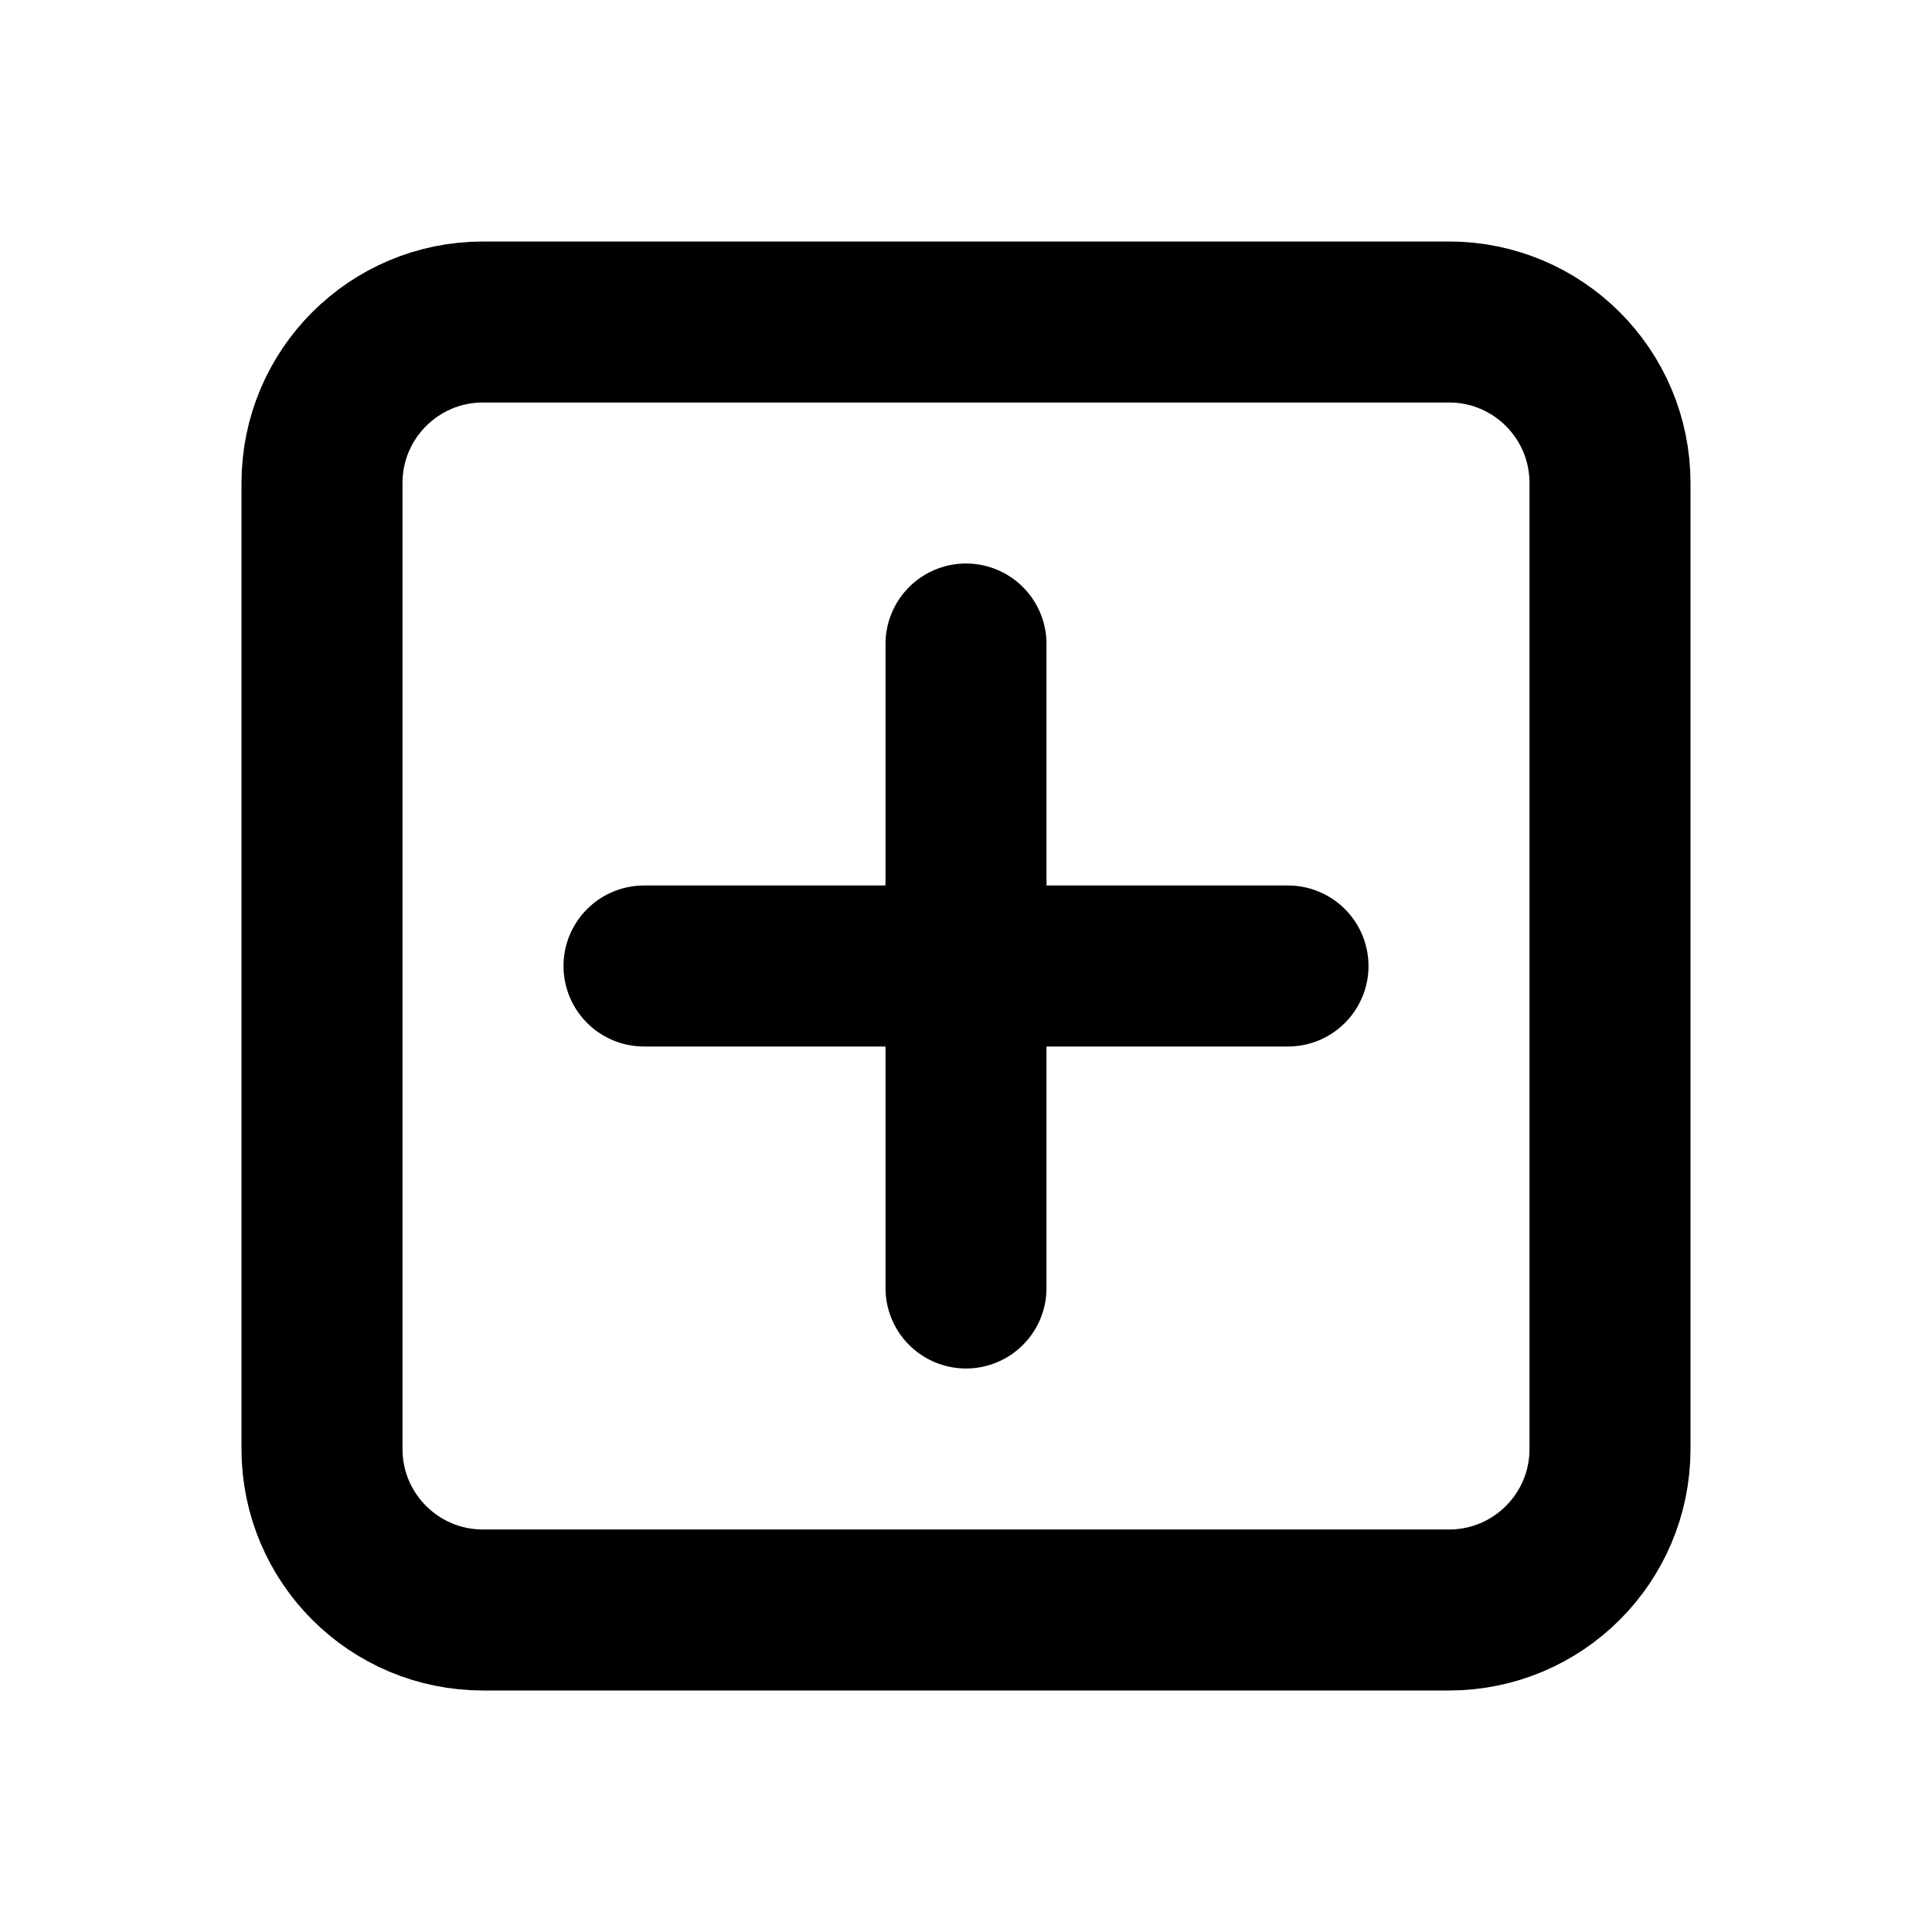
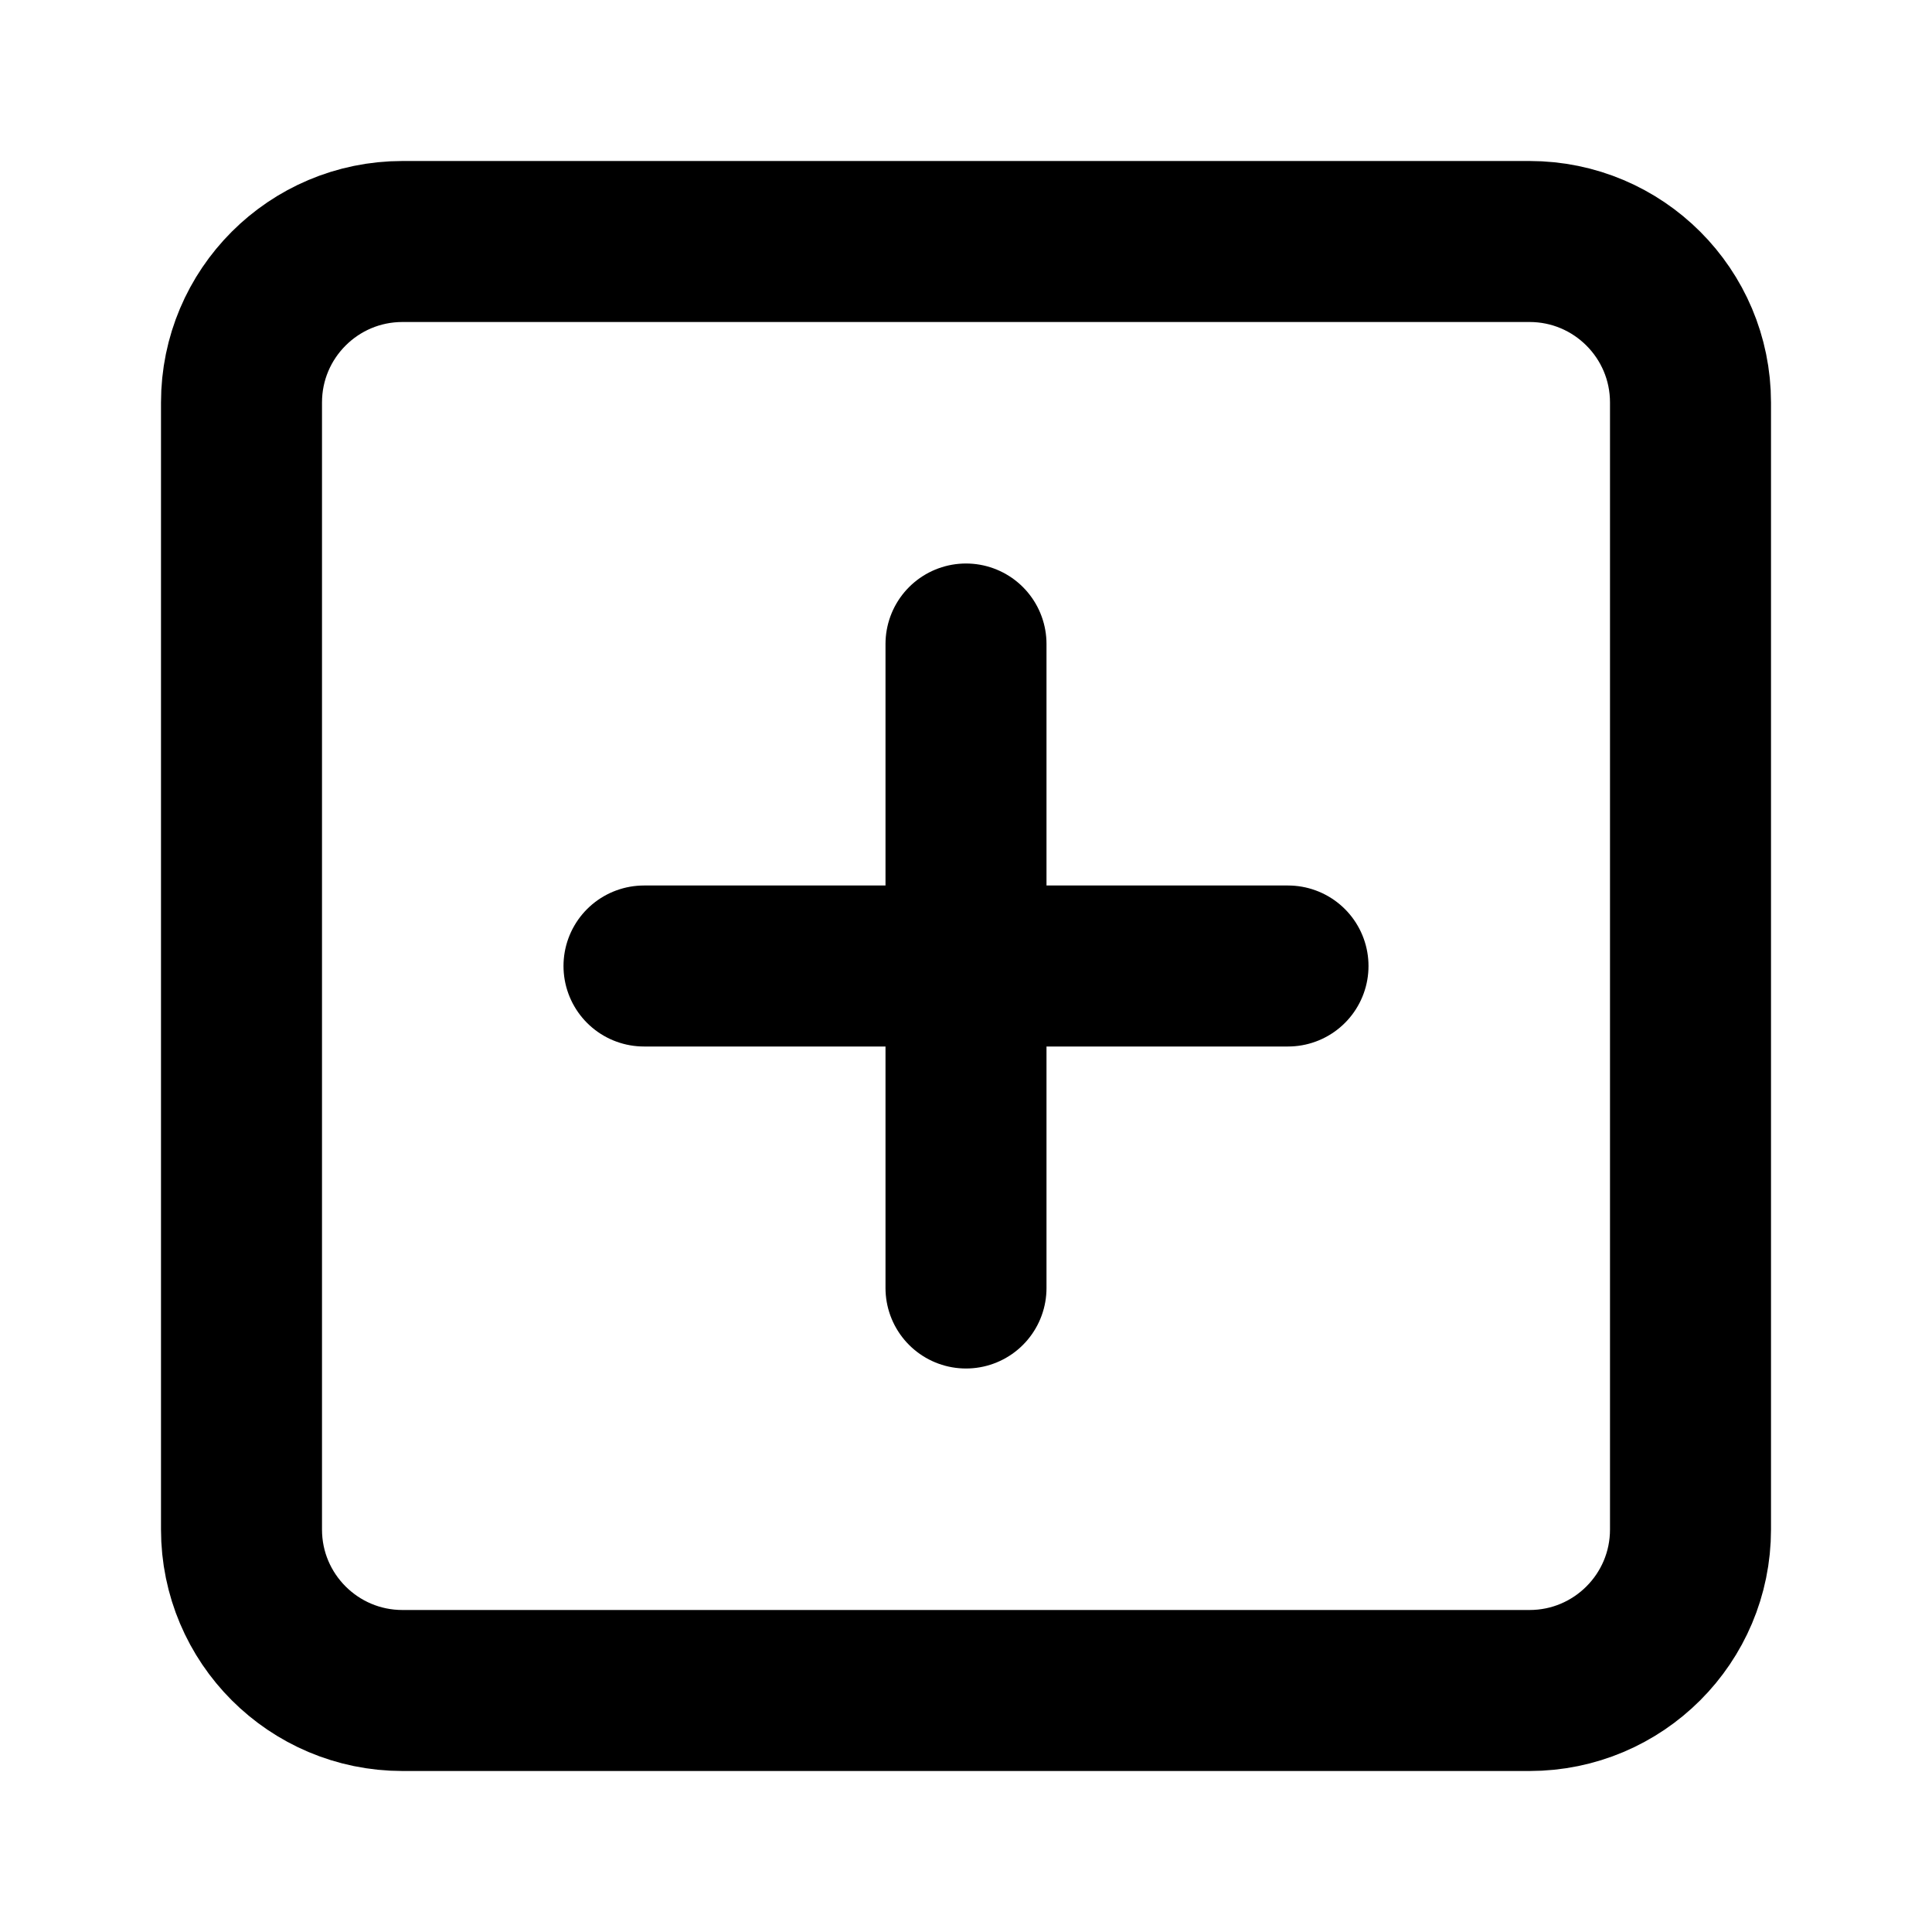
- <svg xmlns="http://www.w3.org/2000/svg" width="35px" height="35px" viewBox="0 0 24 24" fill="none">
-   <path d="M12 8V16M16 12H8M6 20H18C19.105 20 20 19.105 20 18V6C20 4.895 19.105 4 18 4H6C4.895 4 4 4.895 4 6V18C4 19.105 4.895 20 6 20Z" stroke="#000000" stroke-width="2" stroke-linecap="round" stroke-linejoin="round" />
+ <svg xmlns="http://www.w3.org/2000/svg" width="24" height="24" viewBox="0 0 24 24" fill="none" stroke="currentColor" stroke-width="2" stroke-linecap="round" stroke-linejoin="round" class="feather feather-plus-square">
+   <rect x="3" y="3" width="18" height="18" rx="2" ry="2" />
+   <line x1="12" y1="8" x2="12" y2="16" />
+   <line x1="8" y1="12" x2="16" y2="12" />
</svg>
